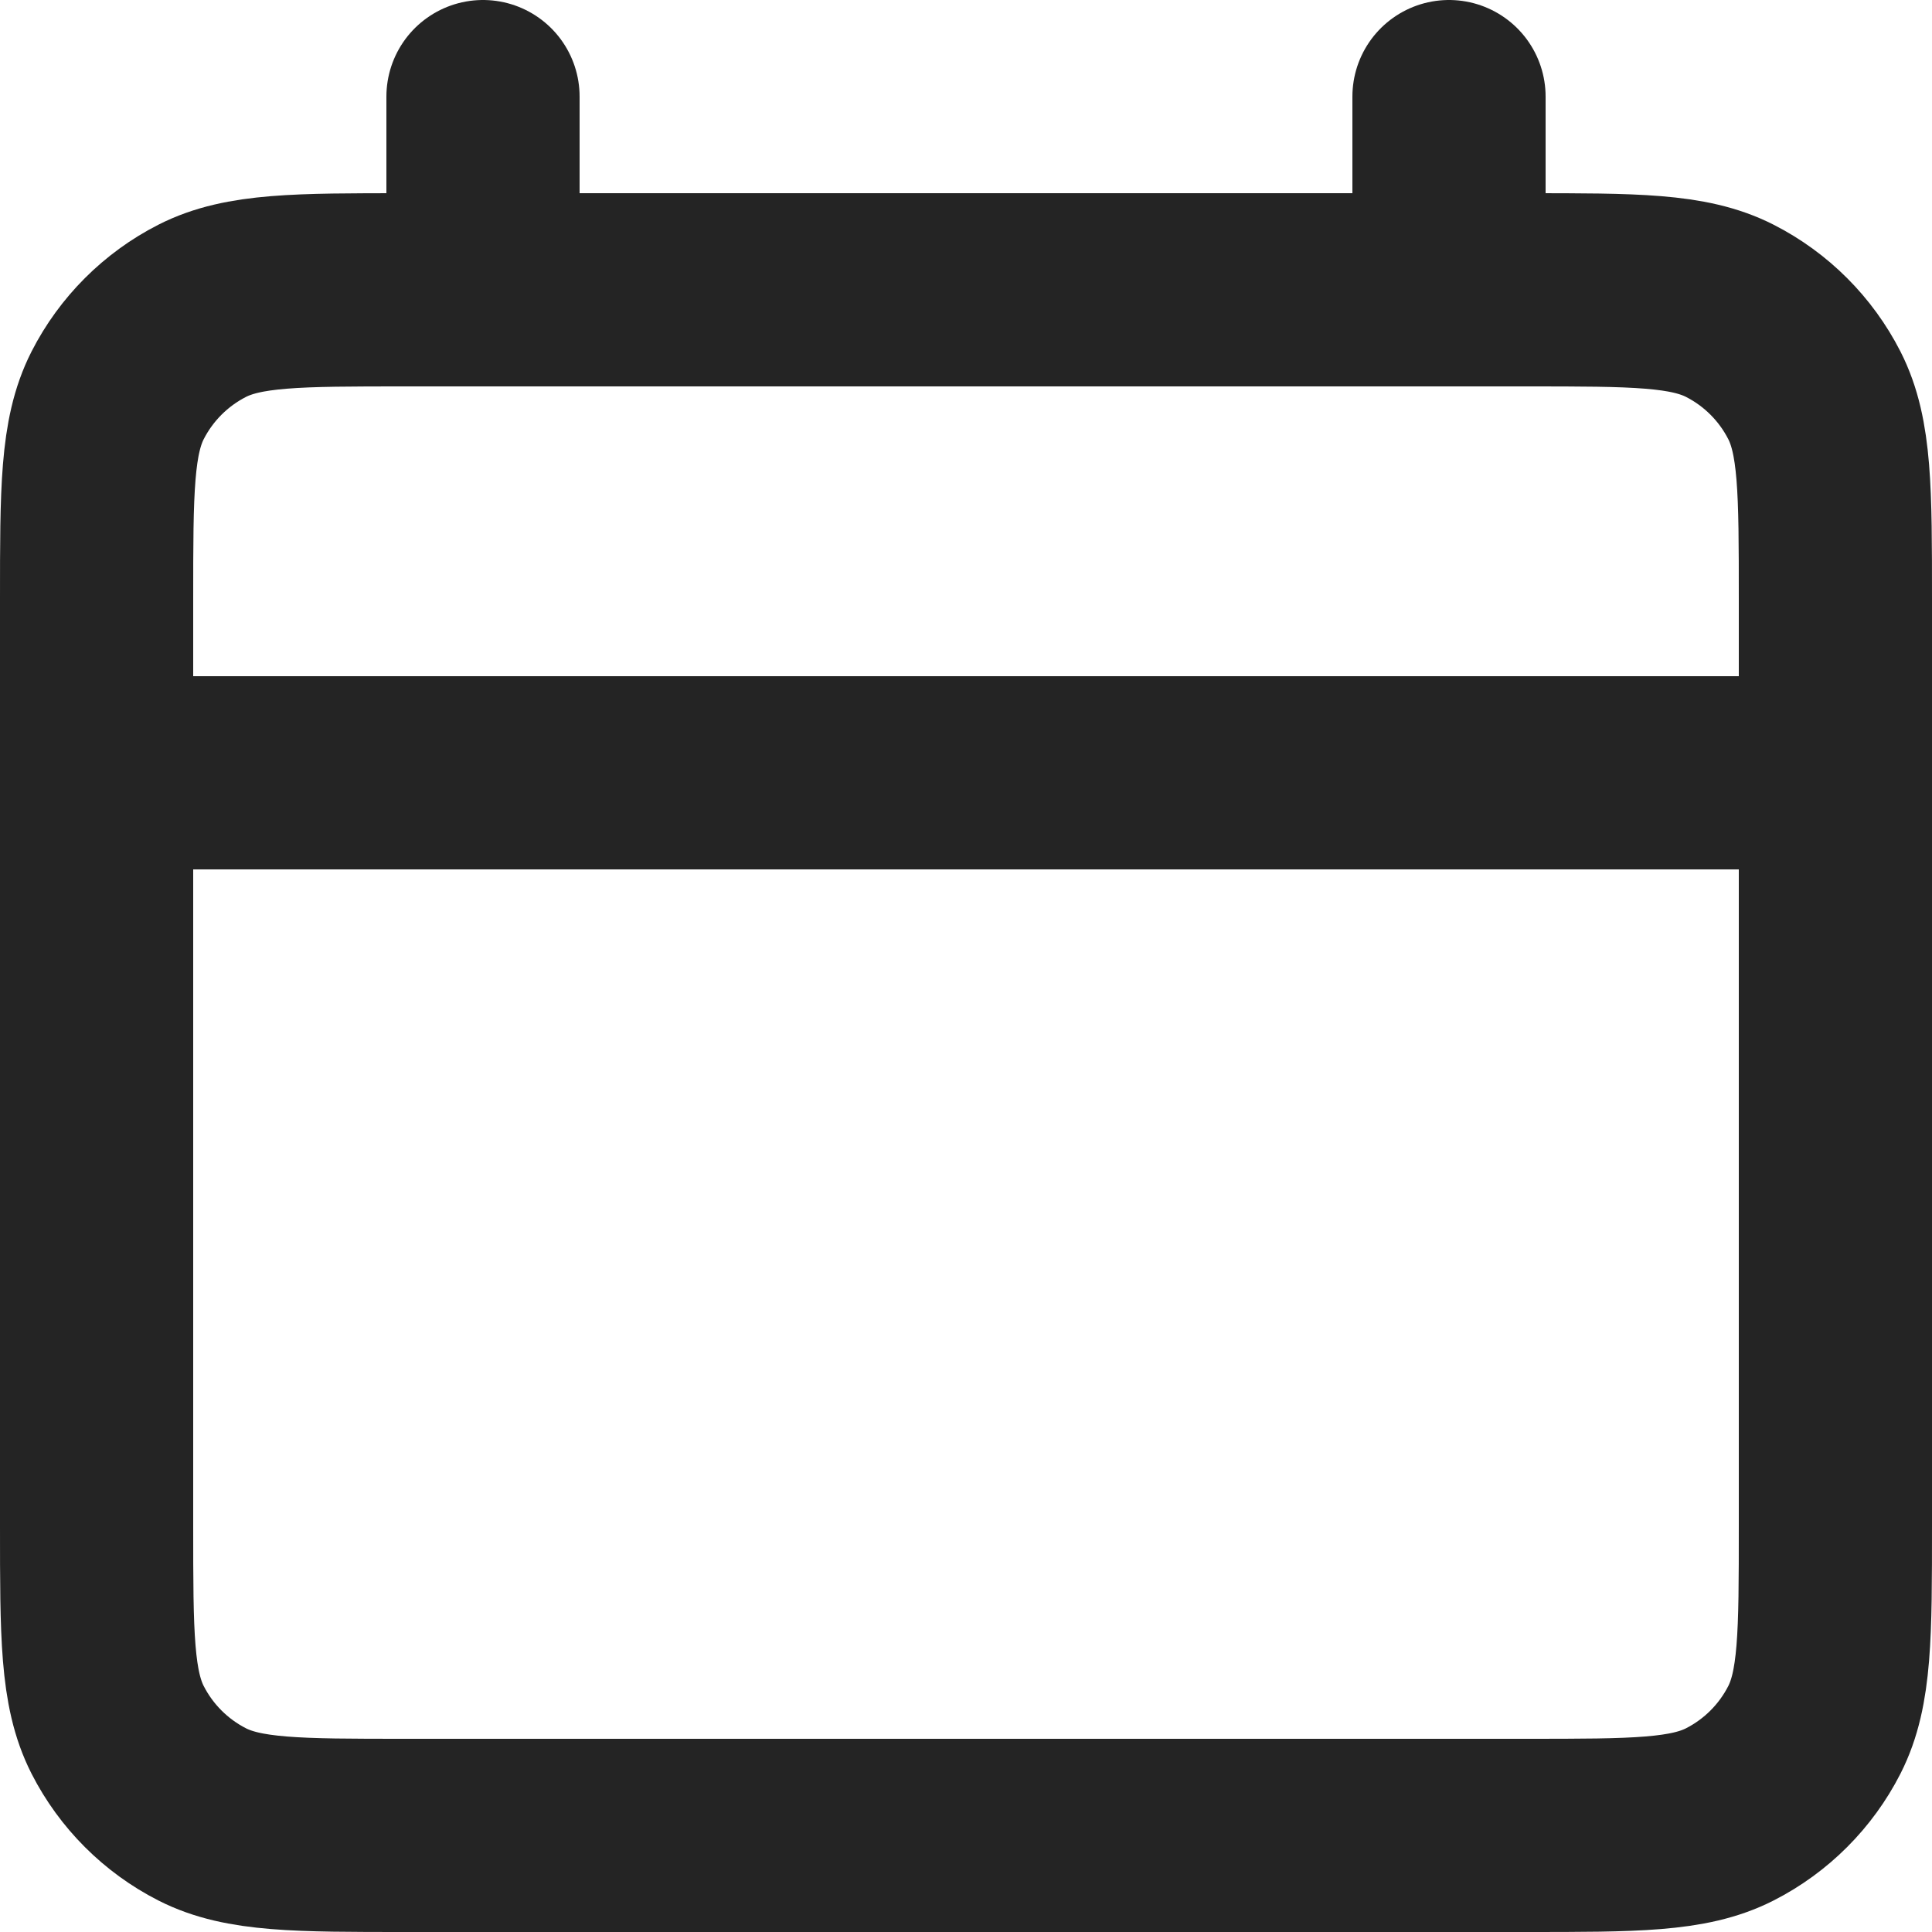
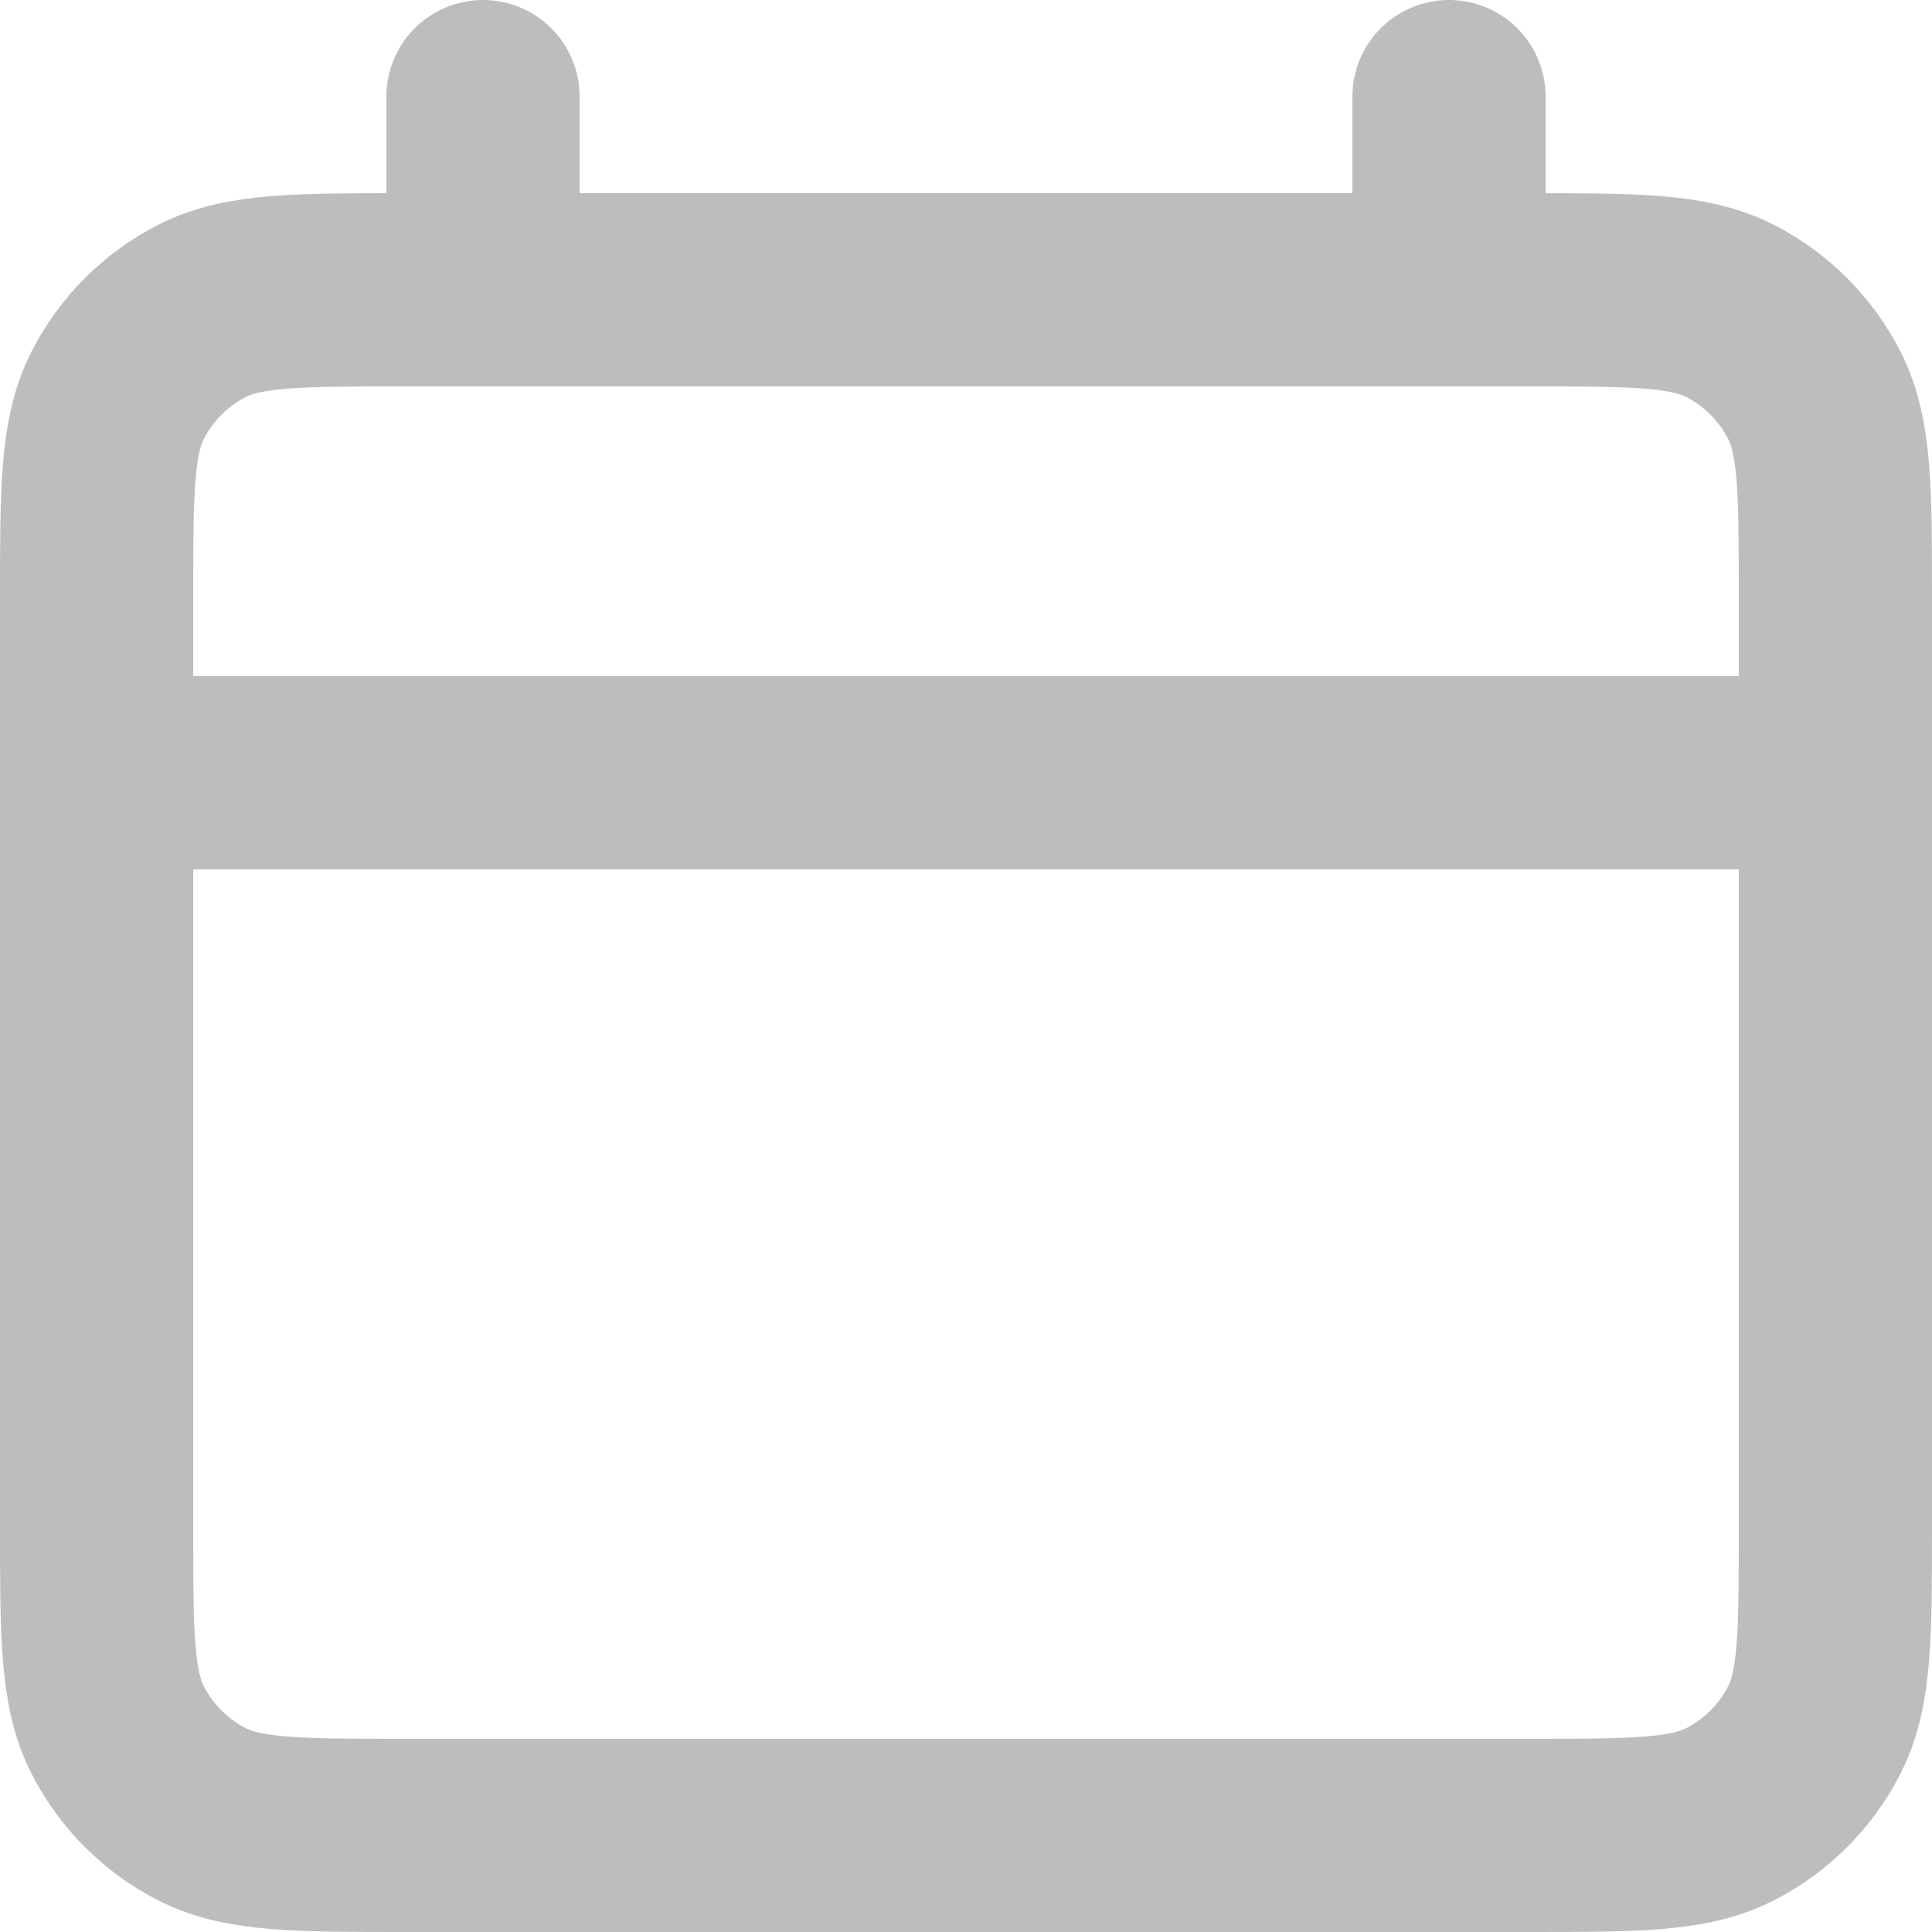
<svg xmlns="http://www.w3.org/2000/svg" width="20" height="20" viewBox="0 0 20 20" fill="none">
-   <path d="M1 8H19M5 1V3M15 1V3M4.2 19H15.8C16.92 19 17.48 19 17.908 18.782C18.284 18.59 18.59 18.284 18.782 17.908C19 17.48 19 16.92 19 15.8V6.2C19 5.08 19 4.52 18.782 4.092C18.59 3.716 18.284 3.41 17.908 3.218C17.48 3 16.92 3 15.8 3H4.2C3.08 3 2.52 3 2.092 3.218C1.716 3.41 1.41 3.716 1.218 4.092C1 4.52 1 5.08 1 6.2V15.8C1 16.92 1 17.48 1.218 17.908C1.41 18.284 1.716 18.59 2.092 18.782C2.52 19 3.08 19 4.2 19Z" stroke="#242424" stroke-width="2" stroke-linecap="round" stroke-linejoin="round" />
+   <path d="M1 8H19M5 1V3M15 1V3M4.2 19H15.8C16.92 19 17.48 19 17.908 18.782C18.284 18.59 18.59 18.284 18.782 17.908C19 17.48 19 16.92 19 15.8V6.2C19 5.08 19 4.52 18.782 4.092C18.59 3.716 18.284 3.41 17.908 3.218C17.48 3 16.92 3 15.8 3H4.2C3.08 3 2.52 3 2.092 3.218C1.716 3.41 1.41 3.716 1.218 4.092C1 4.52 1 5.08 1 6.2V15.8C1 16.92 1 17.48 1.218 17.908C1.41 18.284 1.716 18.59 2.092 18.782C2.52 19 3.08 19 4.2 19Z" stroke="#bdbdbd" stroke-width="2" stroke-linecap="round" stroke-linejoin="round" />
</svg>
